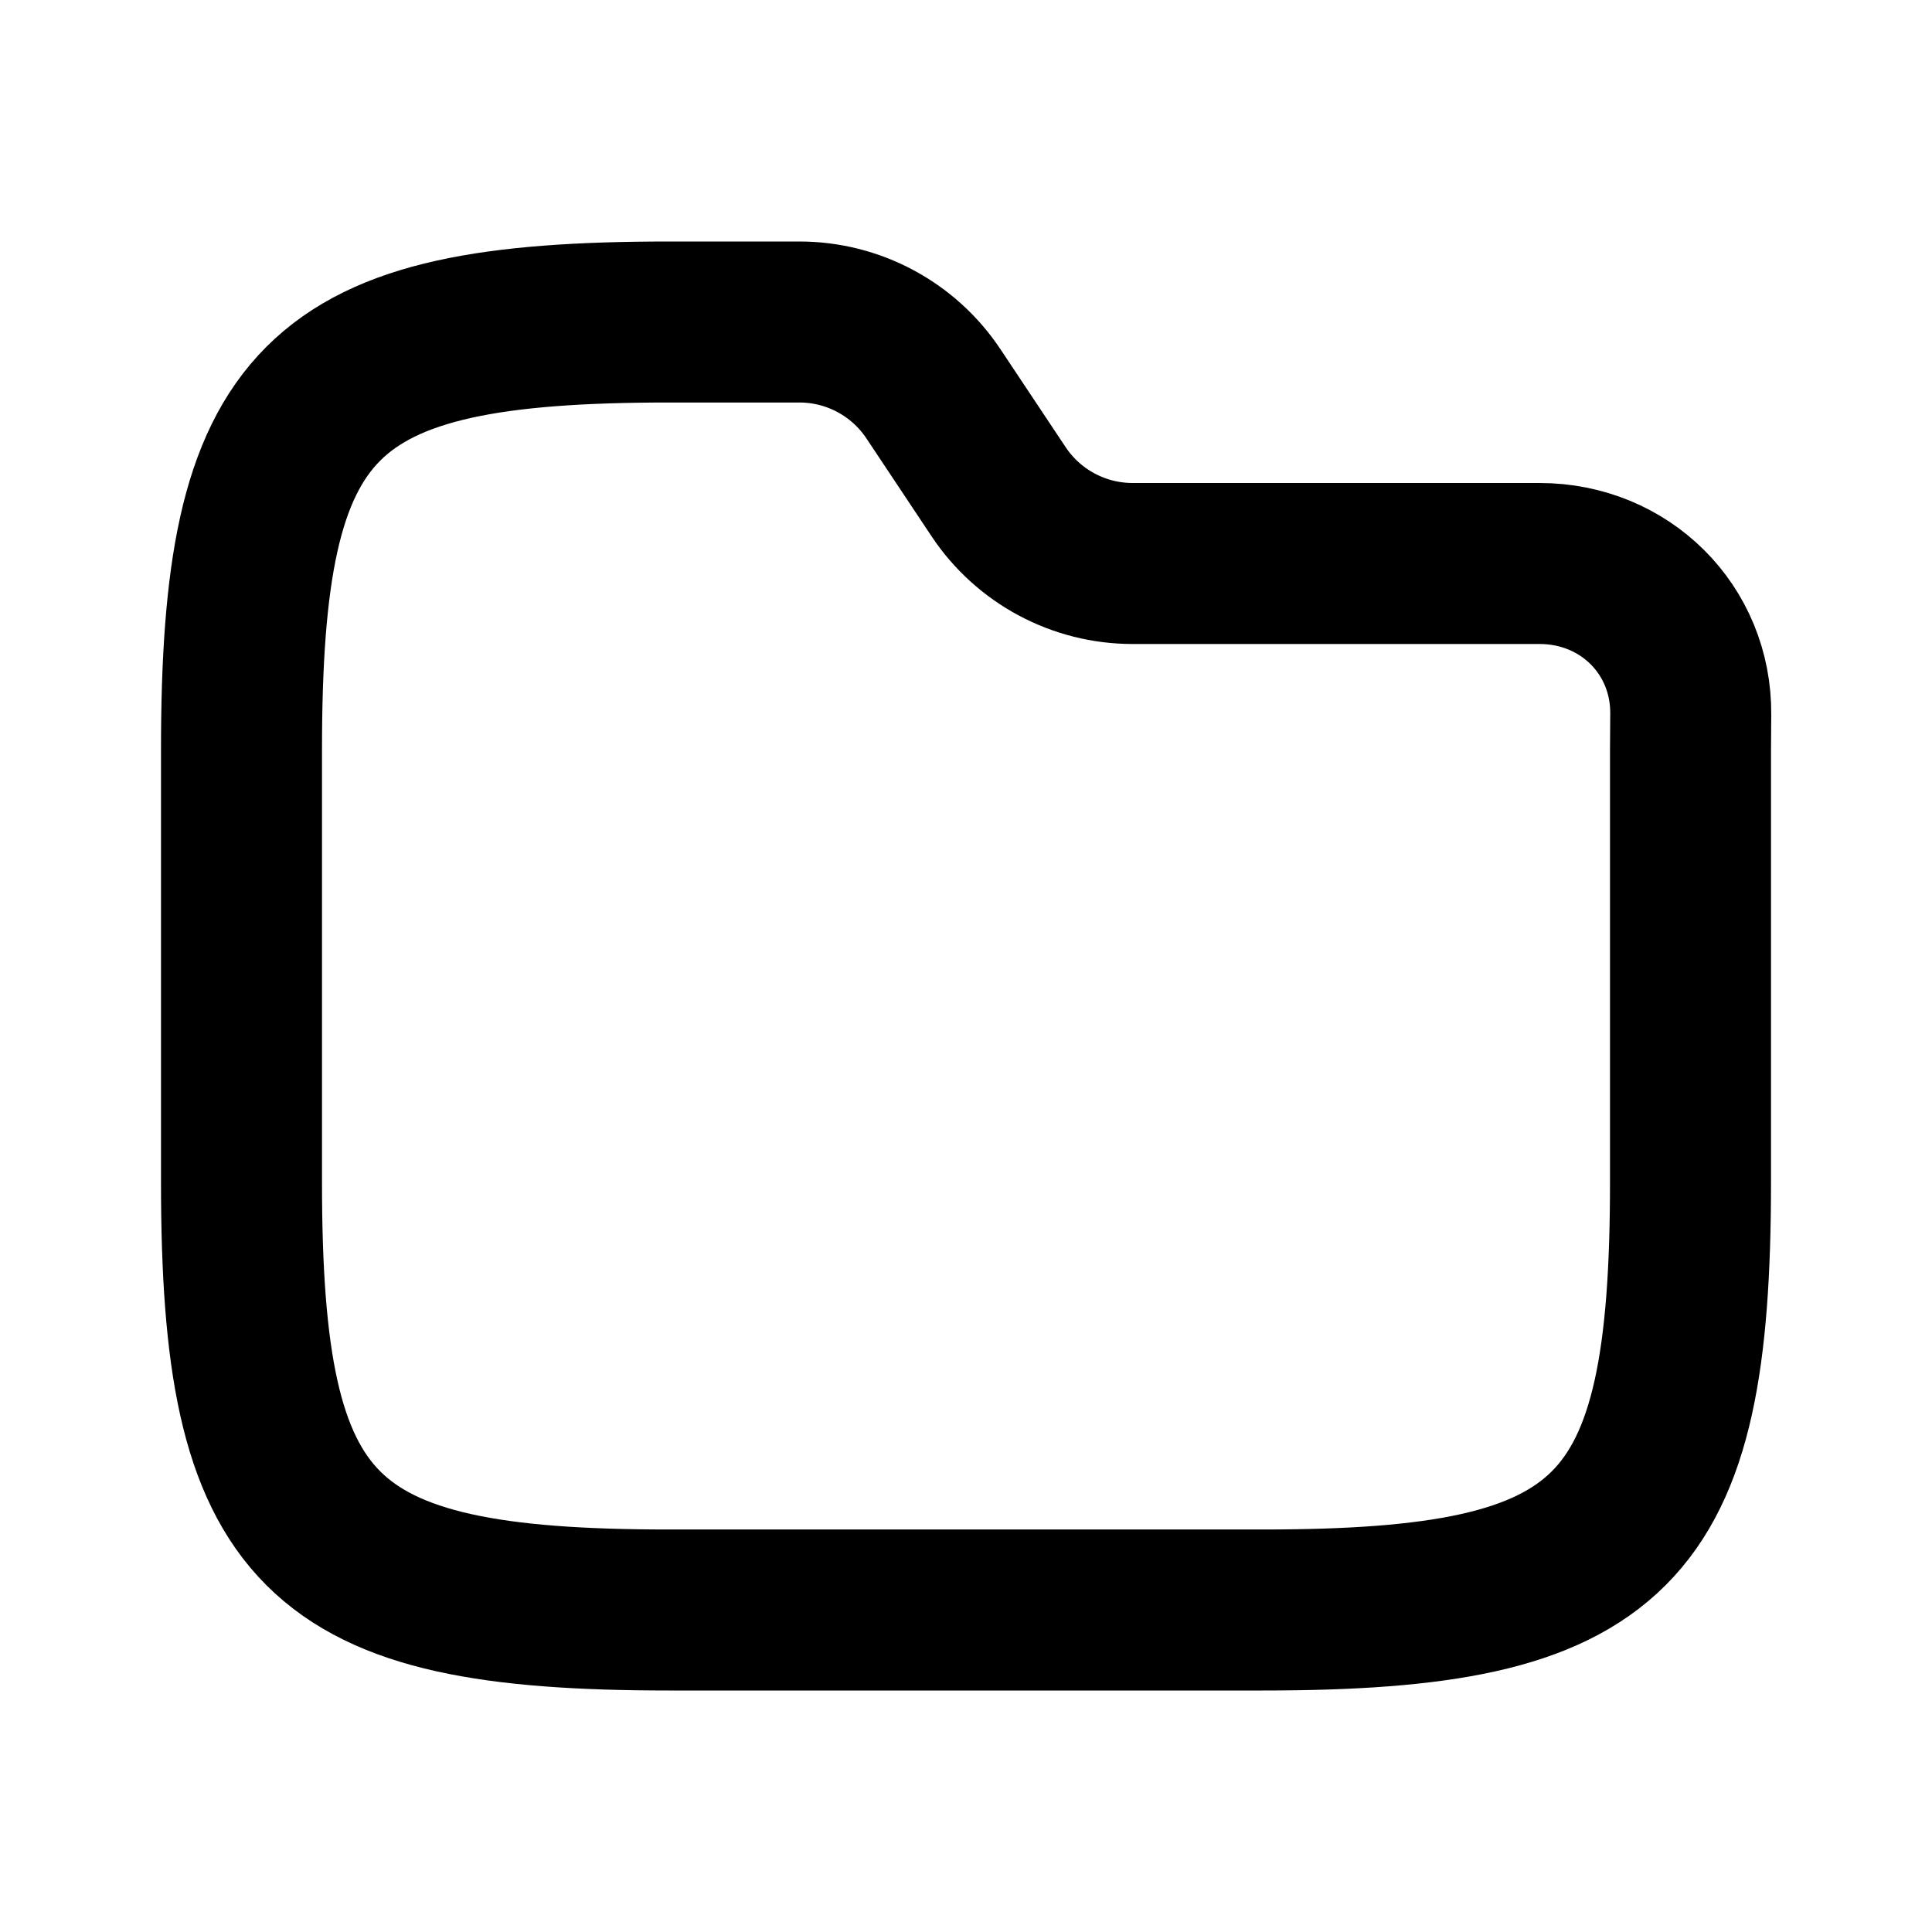
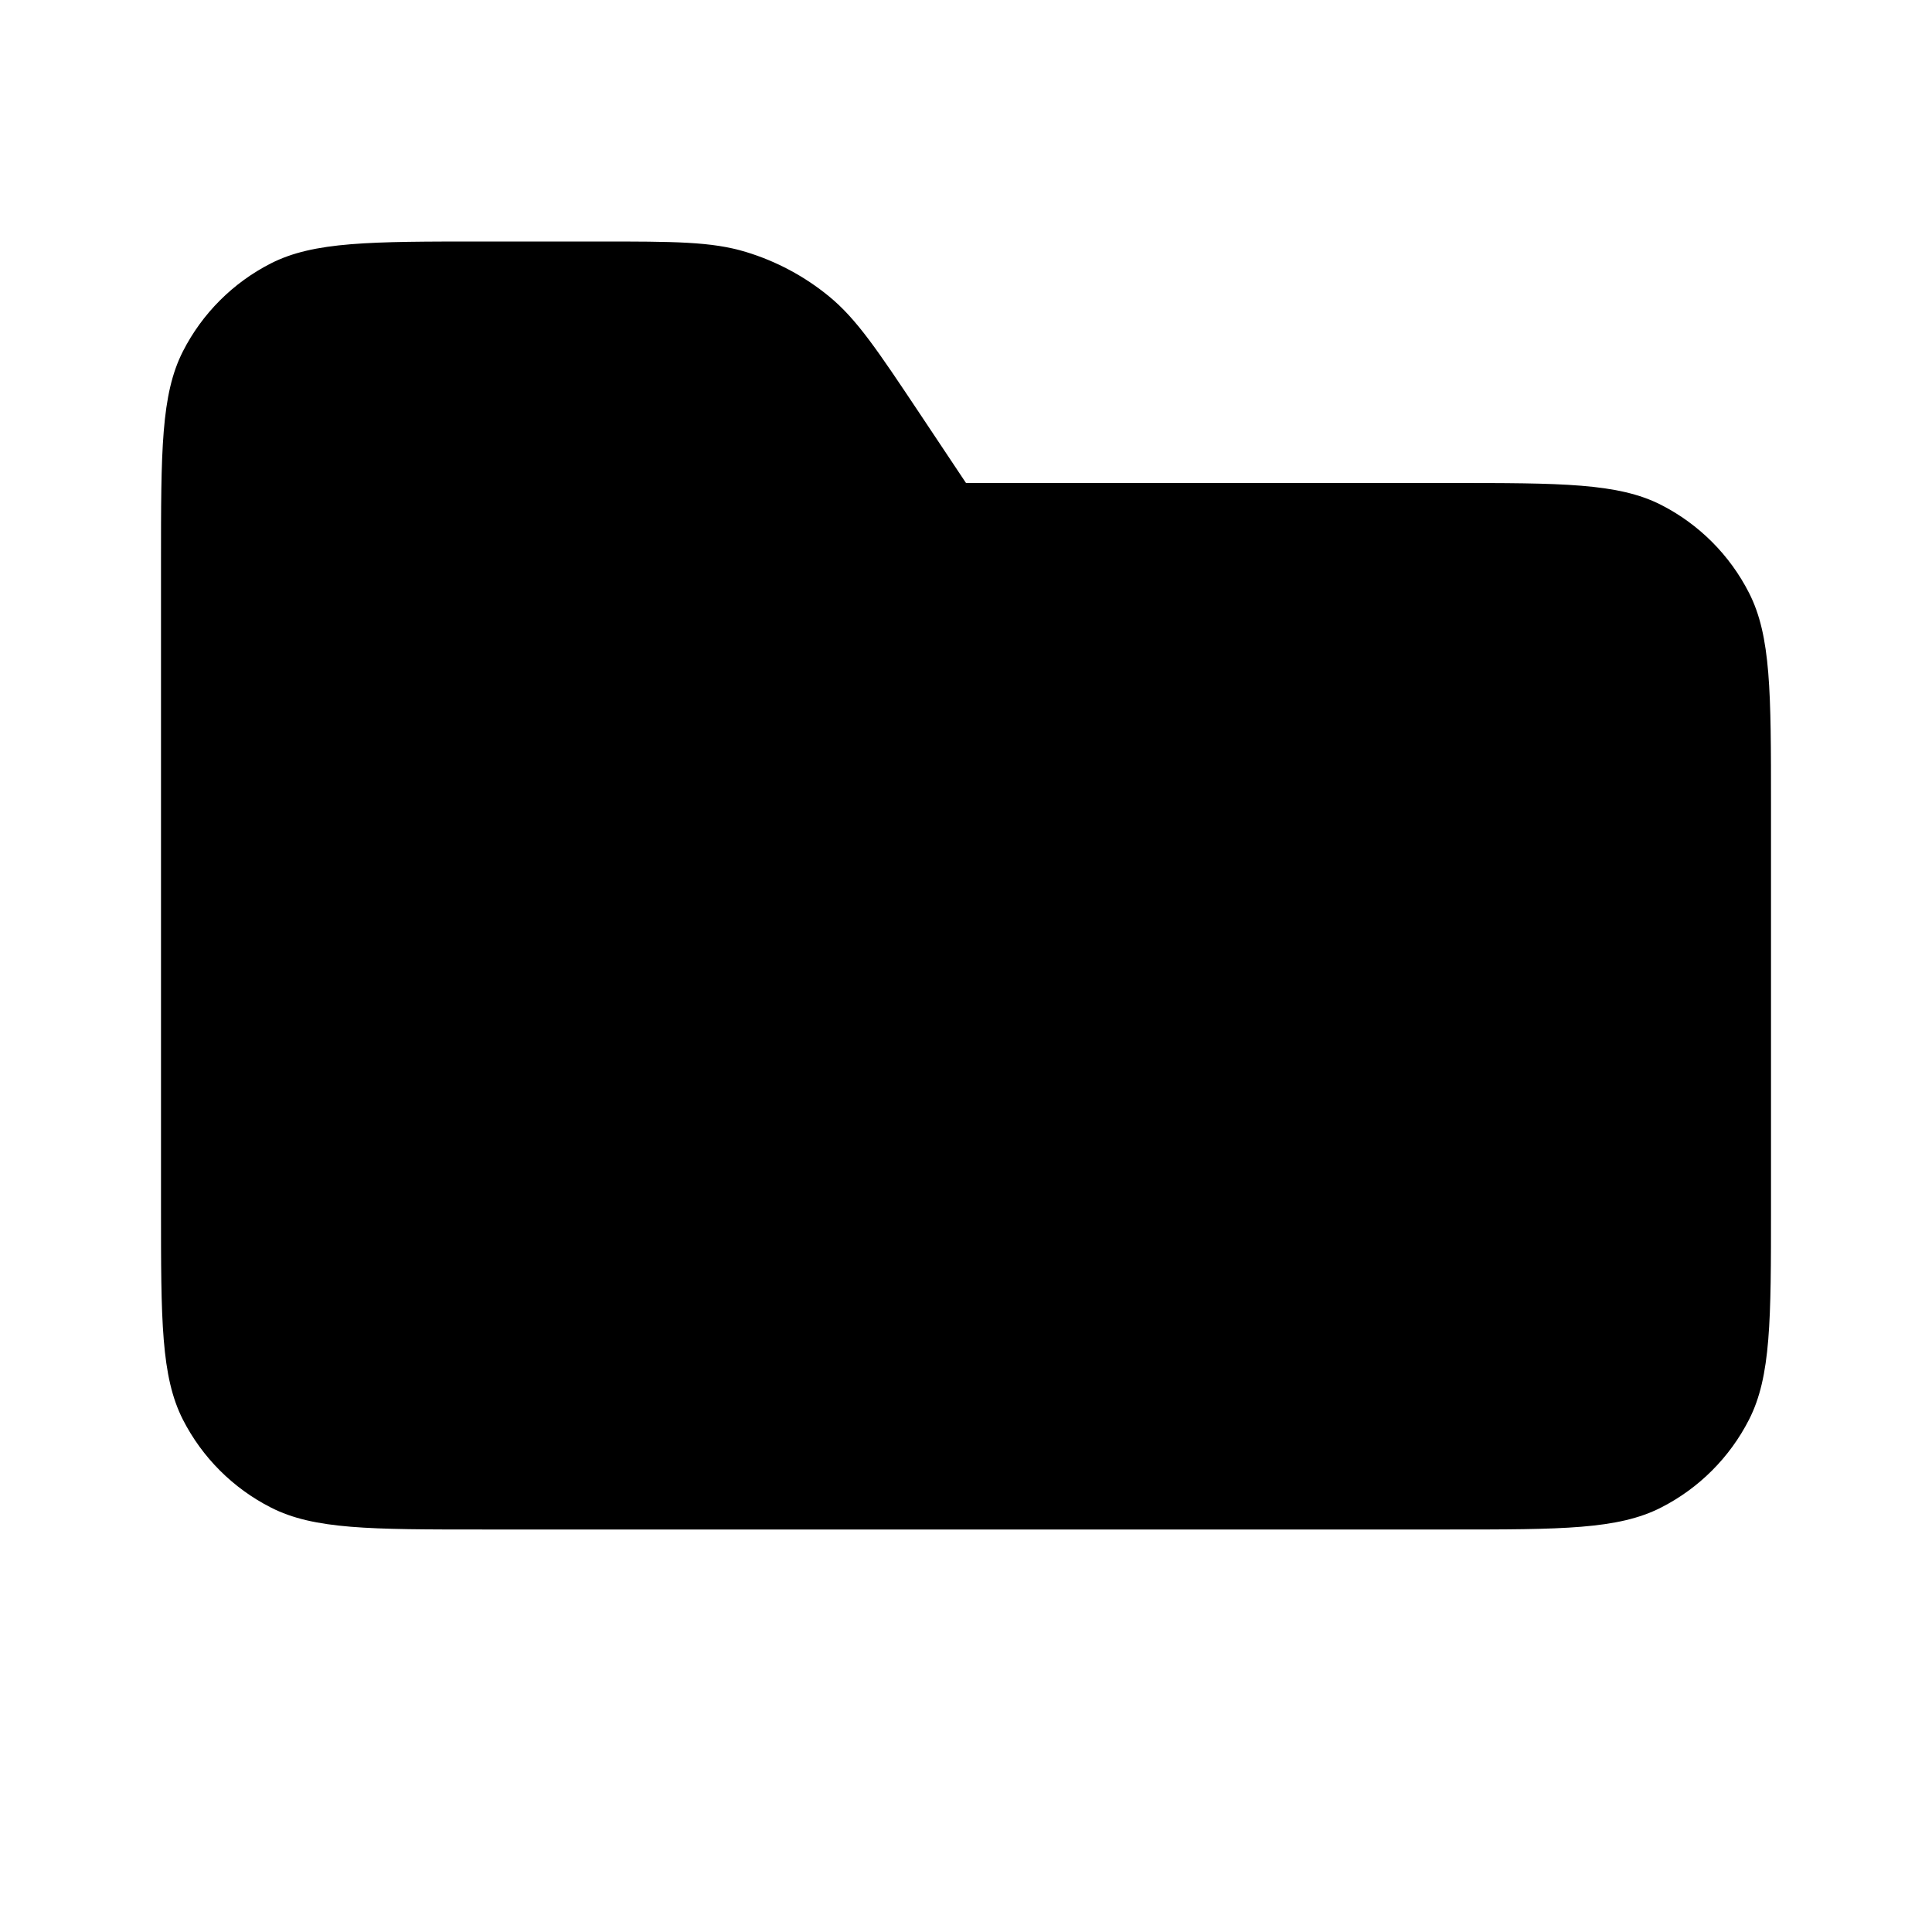
<svg xmlns="http://www.w3.org/2000/svg" class="svg-icon" viewBox="0 0 24 24" fill="none">
-   <path d="M3 9.312C3 4.938 3.938 4 8.312 4H9.93a2 2 0 0 1 1.664.89l.812 1.22A2 2 0 0 0 14.07 7h5.056c1.055 0 1.887.82 1.877 1.876L21 9.312v5.376C21 19.062 20.062 20 15.688 20H8.312C3.938 20 3 19.062 3 14.688V9.312Z" stroke="currentColor" stroke-width="2" />
+   <path d="M2 7c0-1.4 0-2.1.272-2.635a2.5 2.5 0 0 1 1.093-1.093C3.9 3 4.6 3 6 3h1.431c.94 0 1.409 0 1.835.13a3 3 0 0 1 1.033.552c.345.283.605.674 1.126 1.455L12 6h6c1.4 0 2.1 0 2.635.272a2.5 2.5 0 0 1 1.092 1.093C22 7.9 22 8.6 22 10v5c0 1.4 0 2.1-.273 2.635a2.5 2.5 0 0 1-1.092 1.092C20.1 19 19.4 19 18 19H6c-1.4 0-2.1 0-2.635-.273a2.5 2.5 0 0 1-1.093-1.092C2 17.1 2 16.4 2 15V7z" fill="currentColor" />
</svg>
